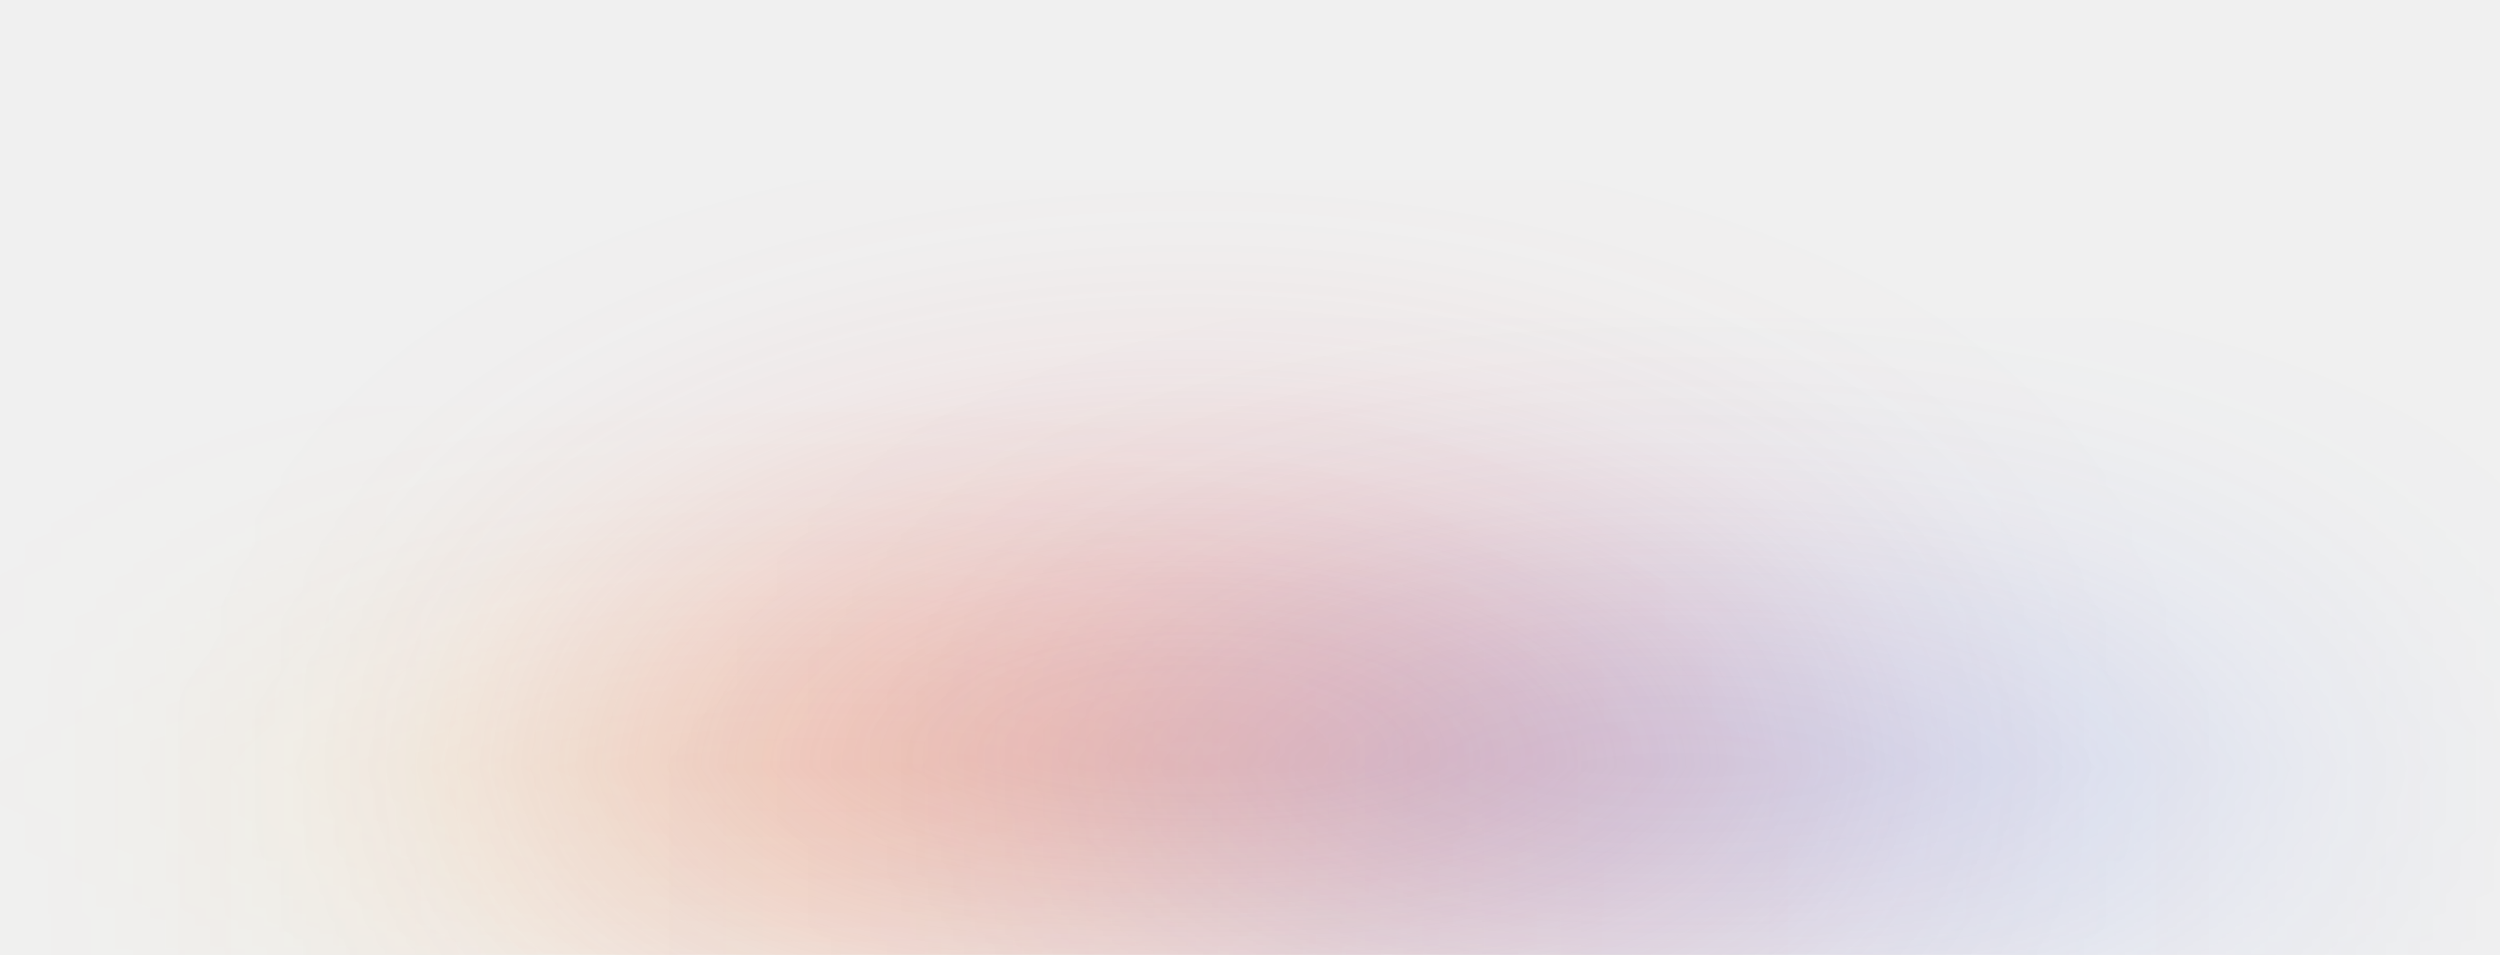
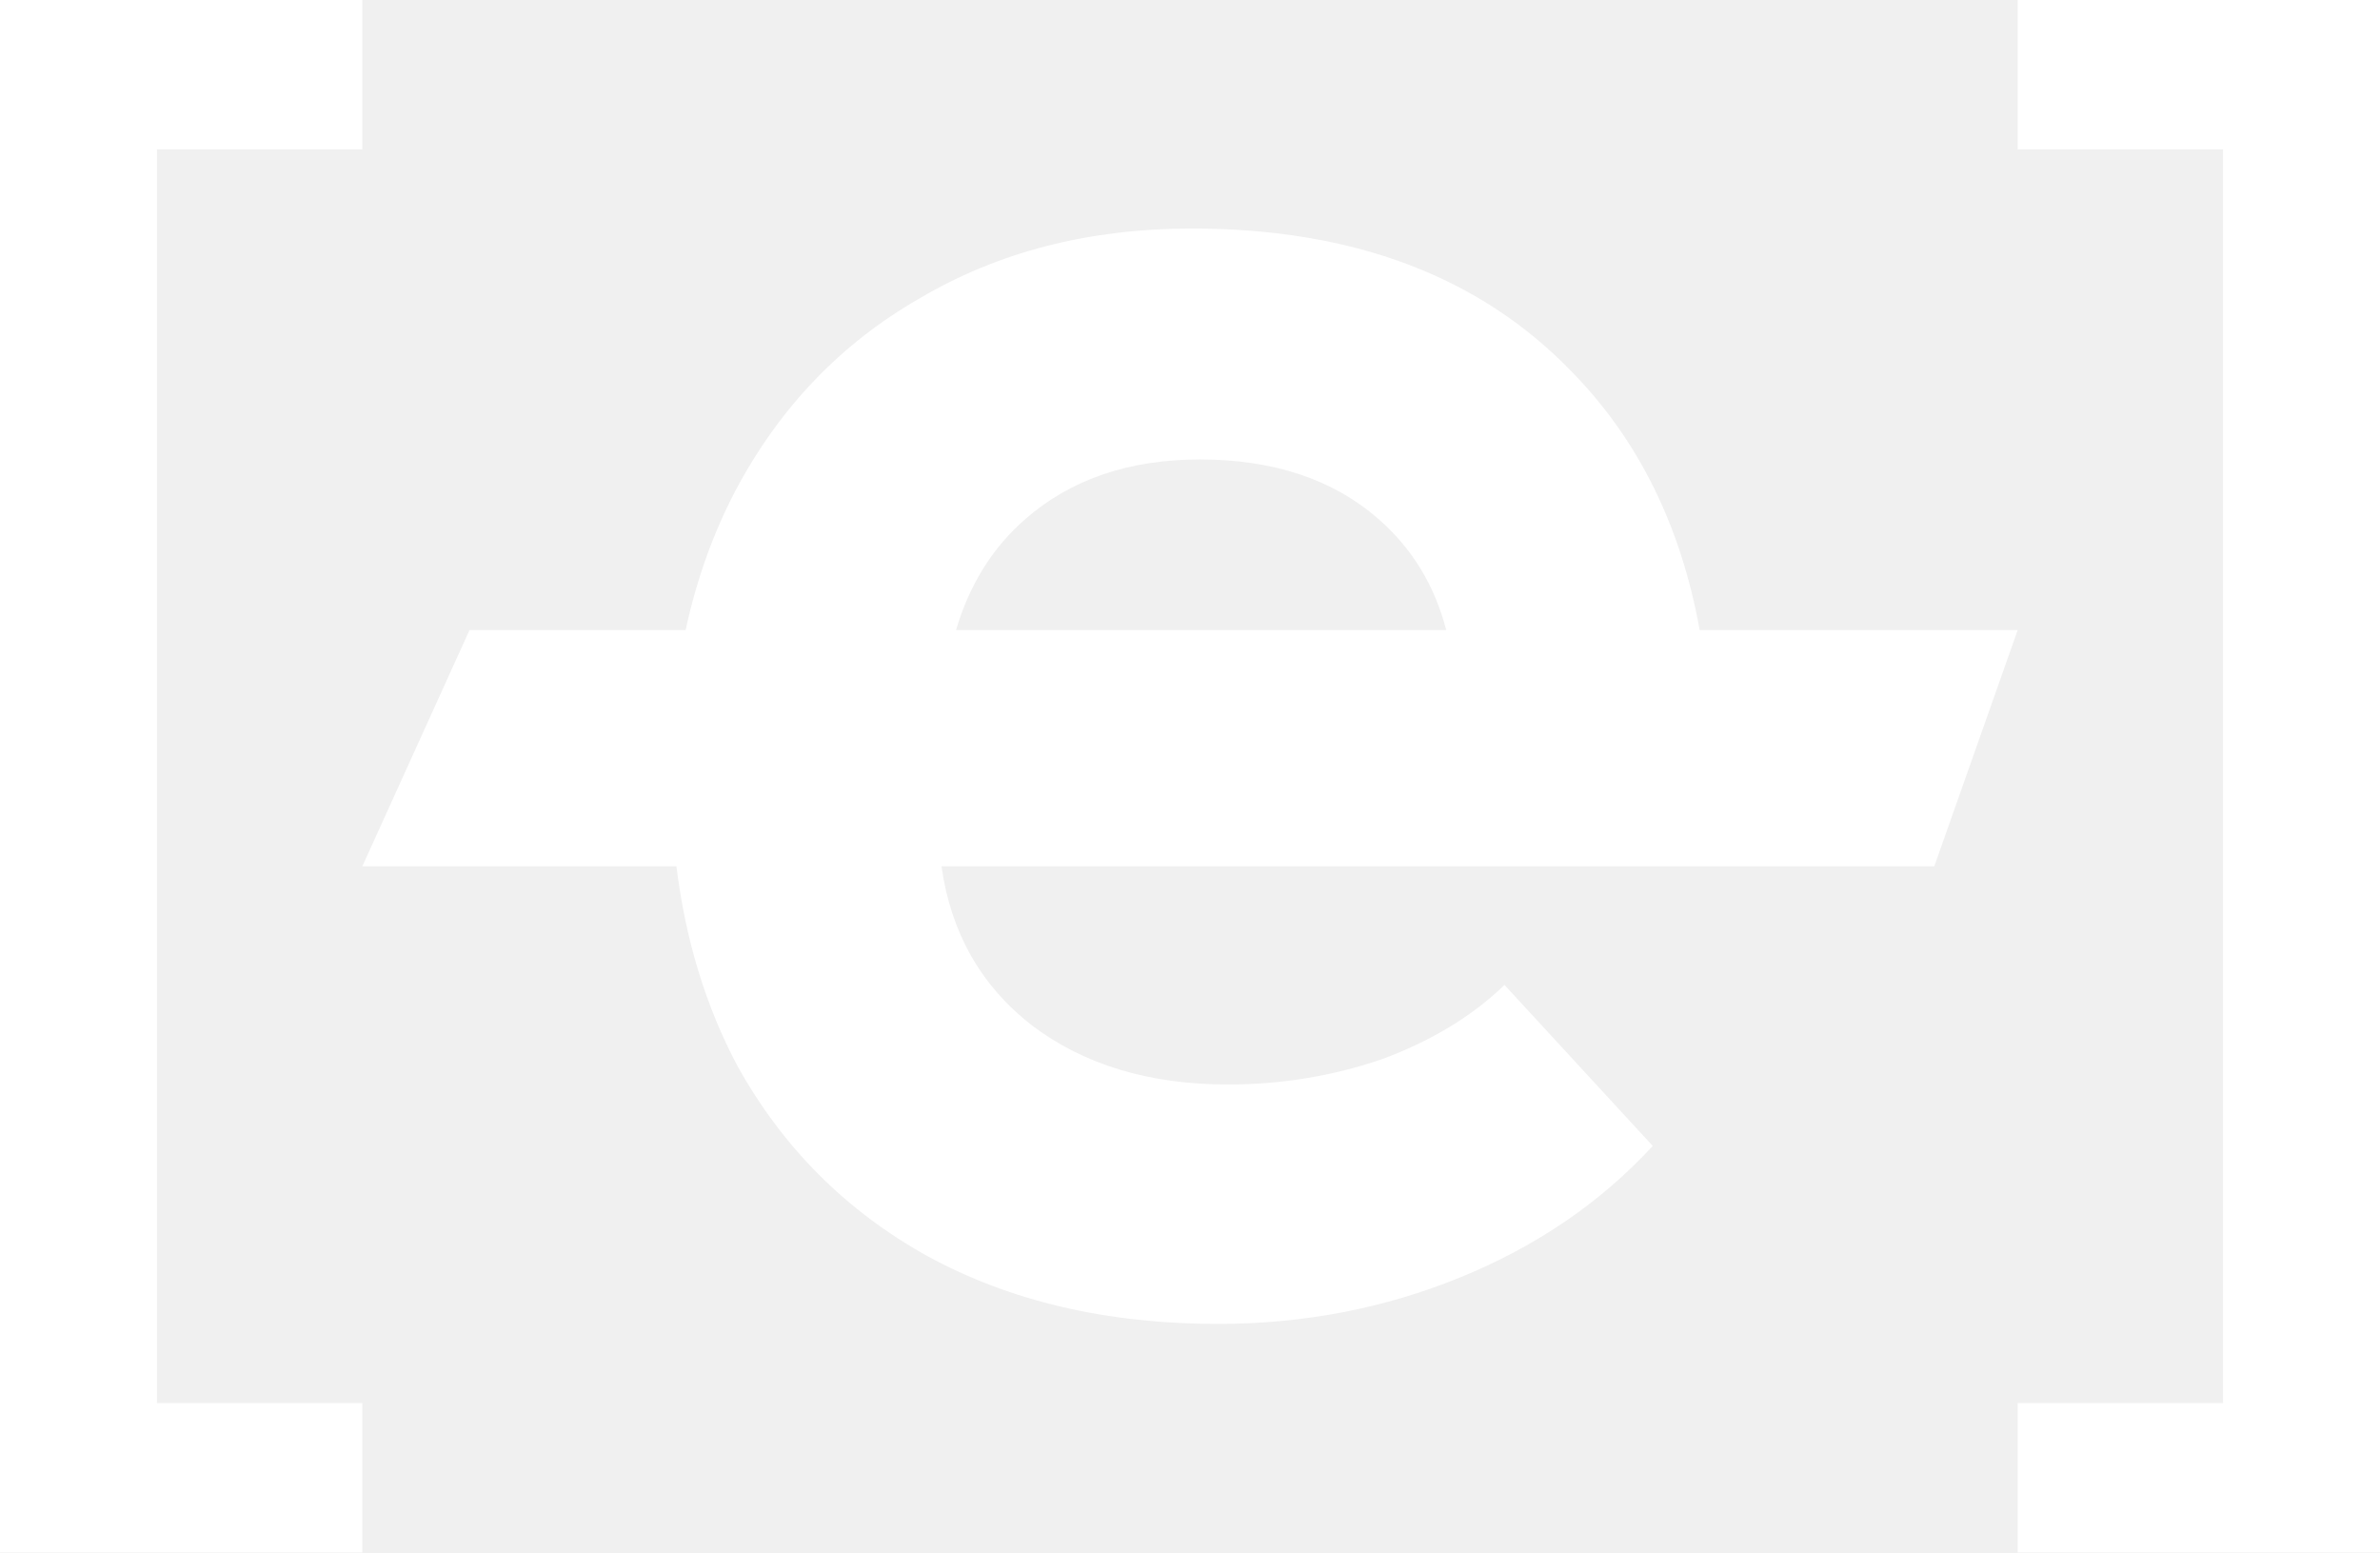
- <svg xmlns="http://www.w3.org/2000/svg" width="1440" height="550" viewBox="0 0 1440 550" fill="none">
-   <g clip-path="url(#clip0_885_2763)">
-     <g filter="url(#filter0_f_885_2763)">
-       <ellipse cx="474.69" cy="549.424" rx="355.804" ry="86.251" transform="rotate(-180 474.69 549.424)" fill="#FFB800" fill-opacity="0.43" />
-     </g>
-     <g filter="url(#filter1_f_885_2763)">
-       <ellipse cx="687.429" cy="497.452" rx="355.804" ry="164.452" transform="rotate(-180 687.429 497.452)" fill="#E93F3F" fill-opacity="0.43" />
-     </g>
-     <g filter="url(#filter2_f_885_2763)">
-       <ellipse cx="966.098" cy="524.248" rx="355.804" ry="111.551" transform="rotate(-180 966.098 524.248)" fill="#3F64E9" fill-opacity="0.43" />
-     </g>
-   </g>
-   <defs>
-     <filter id="filter0_f_885_2763" x="-110.209" y="234.076" width="1169.8" height="630.694" filterUnits="userSpaceOnUse" color-interpolation-filters="sRGB">
-       <feFlood flood-opacity="0" result="BackgroundImageFix" />
-       <feBlend mode="normal" in="SourceGraphic" in2="BackgroundImageFix" result="shape" />
-       <feGaussianBlur stdDeviation="114.548" result="effect1_foregroundBlur_885_2763" />
-     </filter>
-     <filter id="filter1_f_885_2763" x="102.529" y="103.904" width="1169.8" height="787.096" filterUnits="userSpaceOnUse" color-interpolation-filters="sRGB">
-       <feFlood flood-opacity="0" result="BackgroundImageFix" />
-       <feBlend mode="normal" in="SourceGraphic" in2="BackgroundImageFix" result="shape" />
-       <feGaussianBlur stdDeviation="114.548" result="effect1_foregroundBlur_885_2763" />
-     </filter>
-     <filter id="filter2_f_885_2763" x="381.199" y="183.601" width="1169.8" height="681.295" filterUnits="userSpaceOnUse" color-interpolation-filters="sRGB">
-       <feFlood flood-opacity="0" result="BackgroundImageFix" />
-       <feBlend mode="normal" in="SourceGraphic" in2="BackgroundImageFix" result="shape" />
-       <feGaussianBlur stdDeviation="114.548" result="effect1_foregroundBlur_885_2763" />
-     </filter>
-     <clipPath id="clip0_885_2763">
-       <rect width="1440" height="550" fill="white" />
-     </clipPath>
-   </defs>
+ <svg xmlns="http://www.w3.org/2000/svg" width="92" height="60" viewBox="0 0 92 60" fill="none">
+   <path d="M0 0H14.006V5.773H6.067V54.227H14.006V60H0V0Z" fill="white" />
+   <path fill-rule="evenodd" clip-rule="evenodd" d="M60.79 14.401C57.227 10.689 52.322 8.832 46.075 8.832C42.099 8.832 38.589 9.733 35.542 11.535C32.496 13.282 30.121 15.765 28.417 18.986C27.554 20.641 26.916 22.429 26.504 24.352H18.149L14.006 33.481H26.148C26.495 36.311 27.278 38.877 28.495 41.177C30.25 44.344 32.703 46.8 35.852 48.547C39.053 50.294 42.796 51.167 47.082 51.167C50.386 51.167 53.51 50.567 56.453 49.366C59.396 48.165 61.874 46.473 63.888 44.289L58.157 38.066C56.917 39.267 55.343 40.222 53.432 40.932C51.522 41.587 49.534 41.914 47.469 41.914C44.423 41.914 41.893 41.15 39.879 39.622C37.917 38.093 36.756 36.046 36.394 33.481H74.771L77.994 24.352H65.702C64.977 20.335 63.34 17.018 60.79 14.401ZM55.905 24.352C55.455 22.618 54.579 21.184 53.277 20.051C51.522 18.522 49.224 17.758 46.385 17.758C43.648 17.758 41.402 18.522 39.647 20.051C38.376 21.15 37.479 22.584 36.955 24.352H55.905Z" fill="white" />
+   <path d="M77.994 0H92V60H77.994V54.227H85.933V5.773H77.994V0Z" fill="white" />
</svg>
